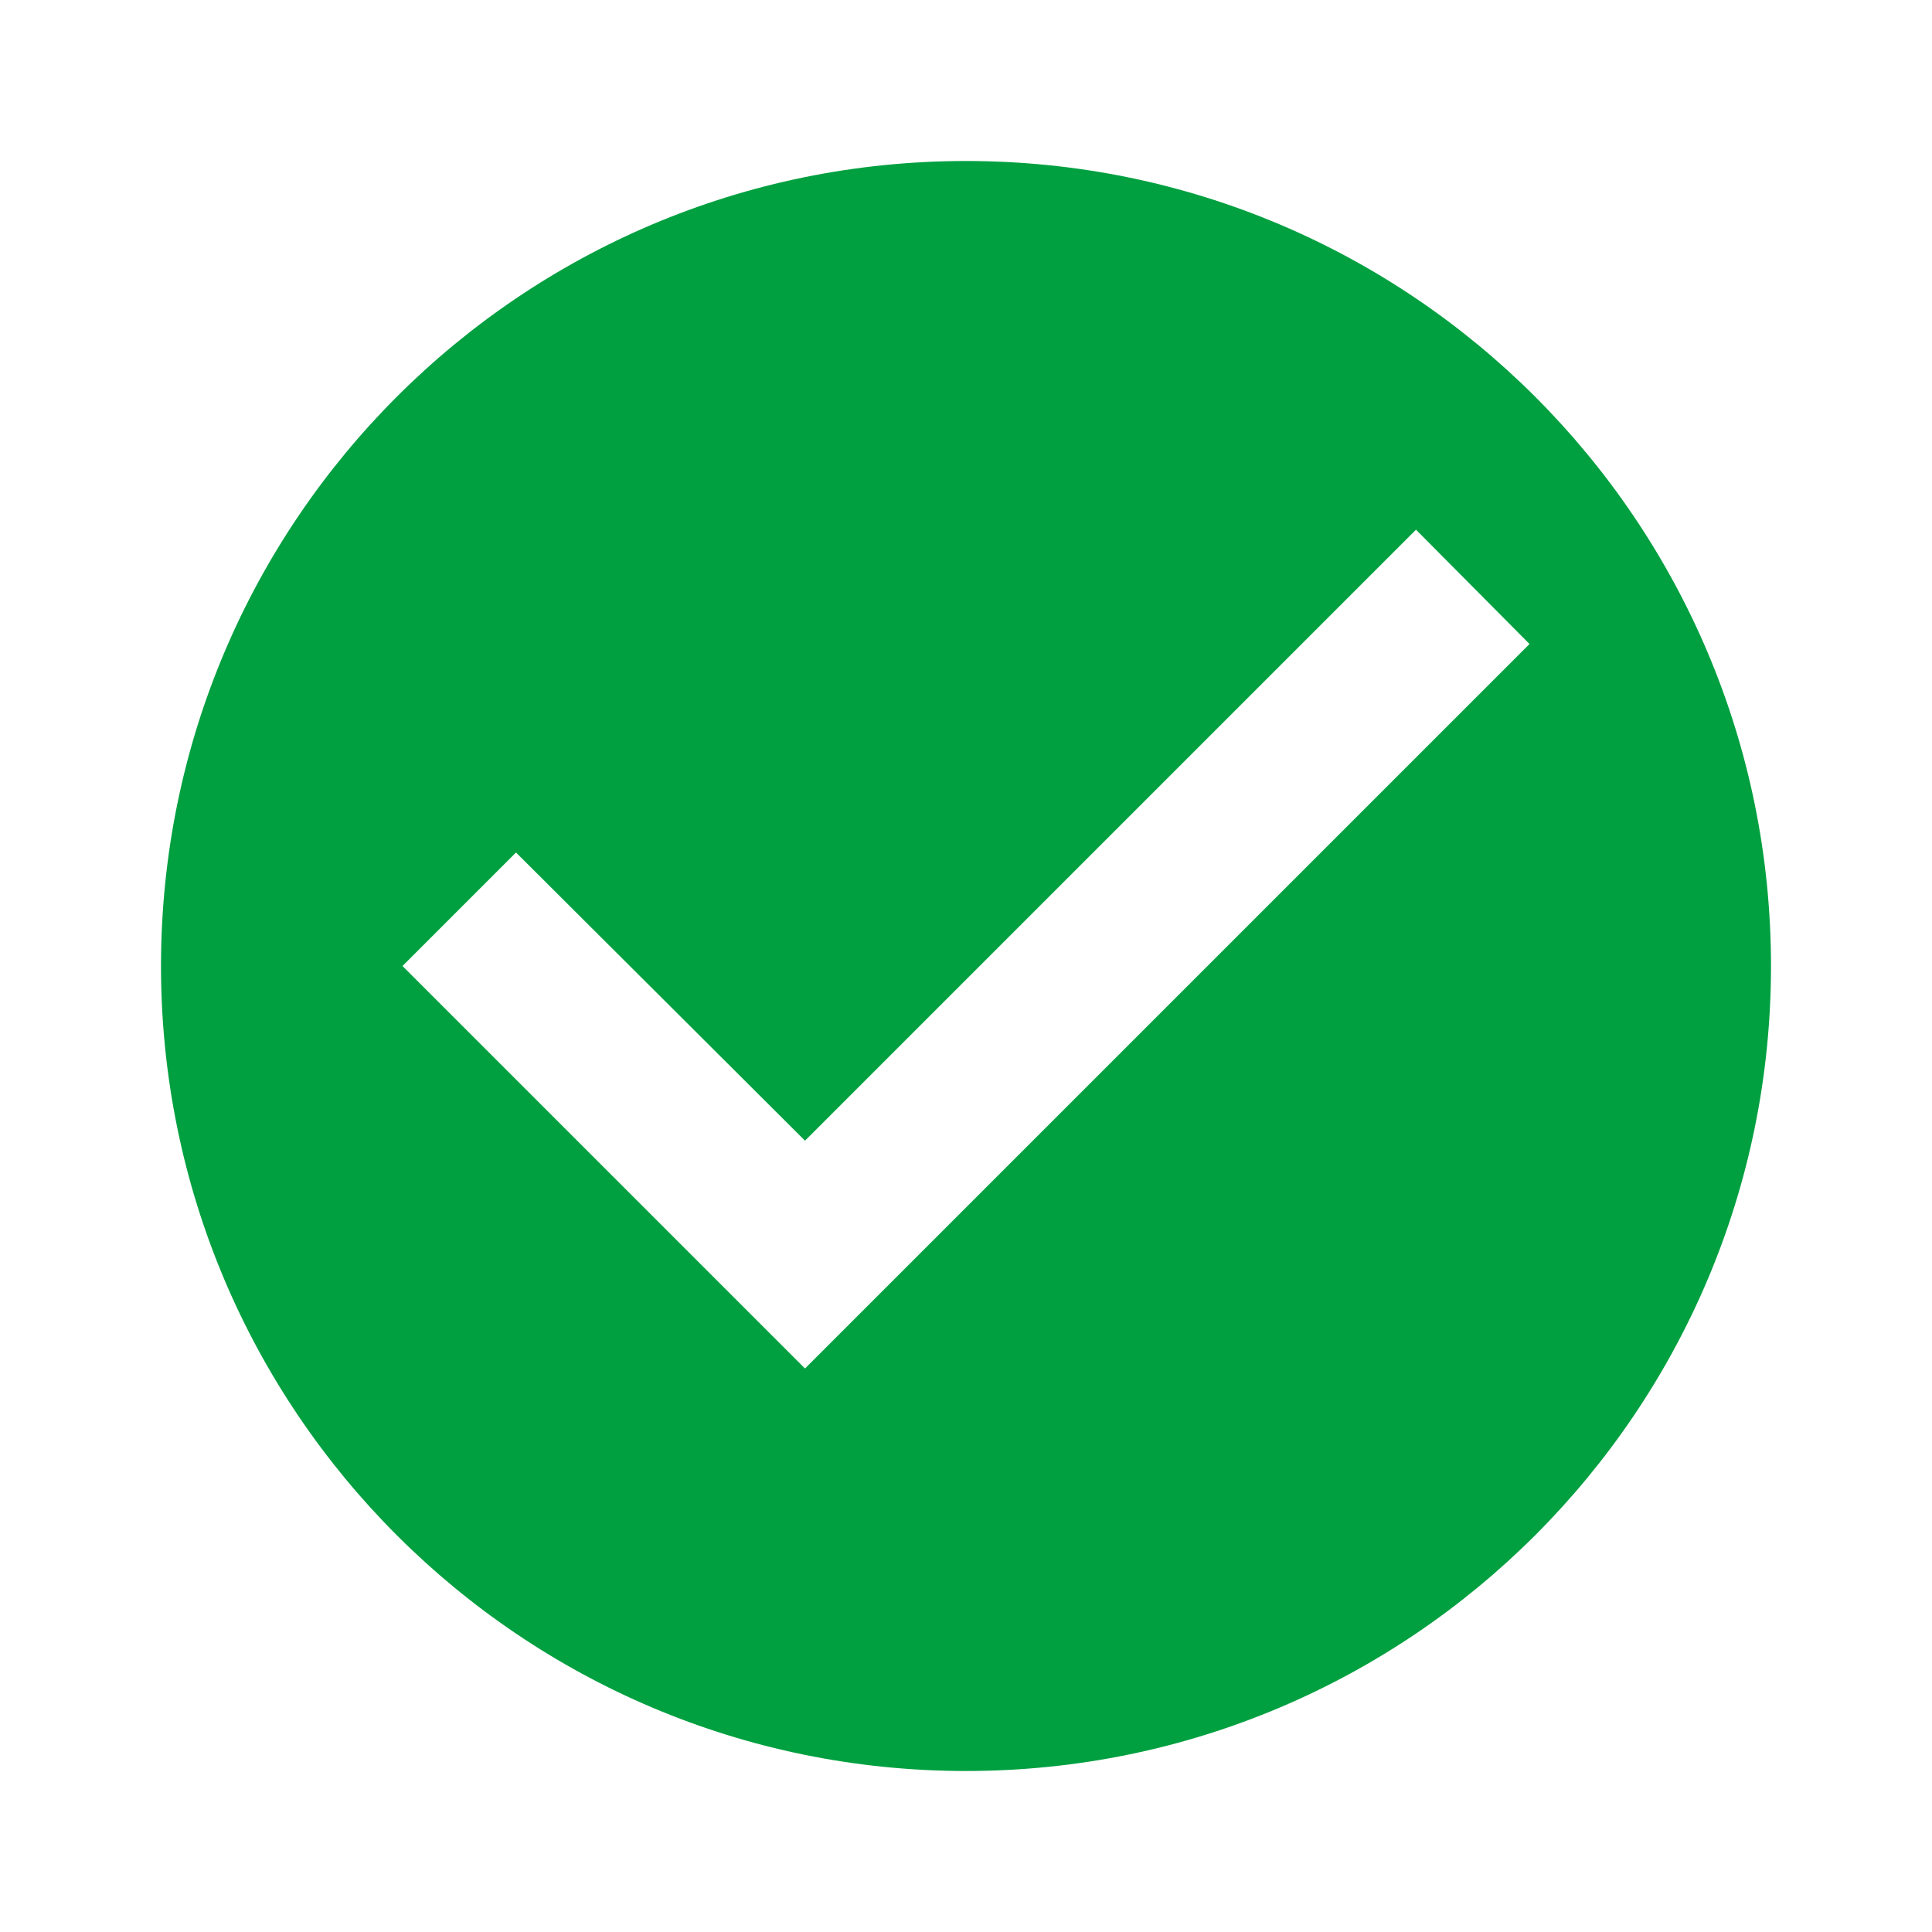
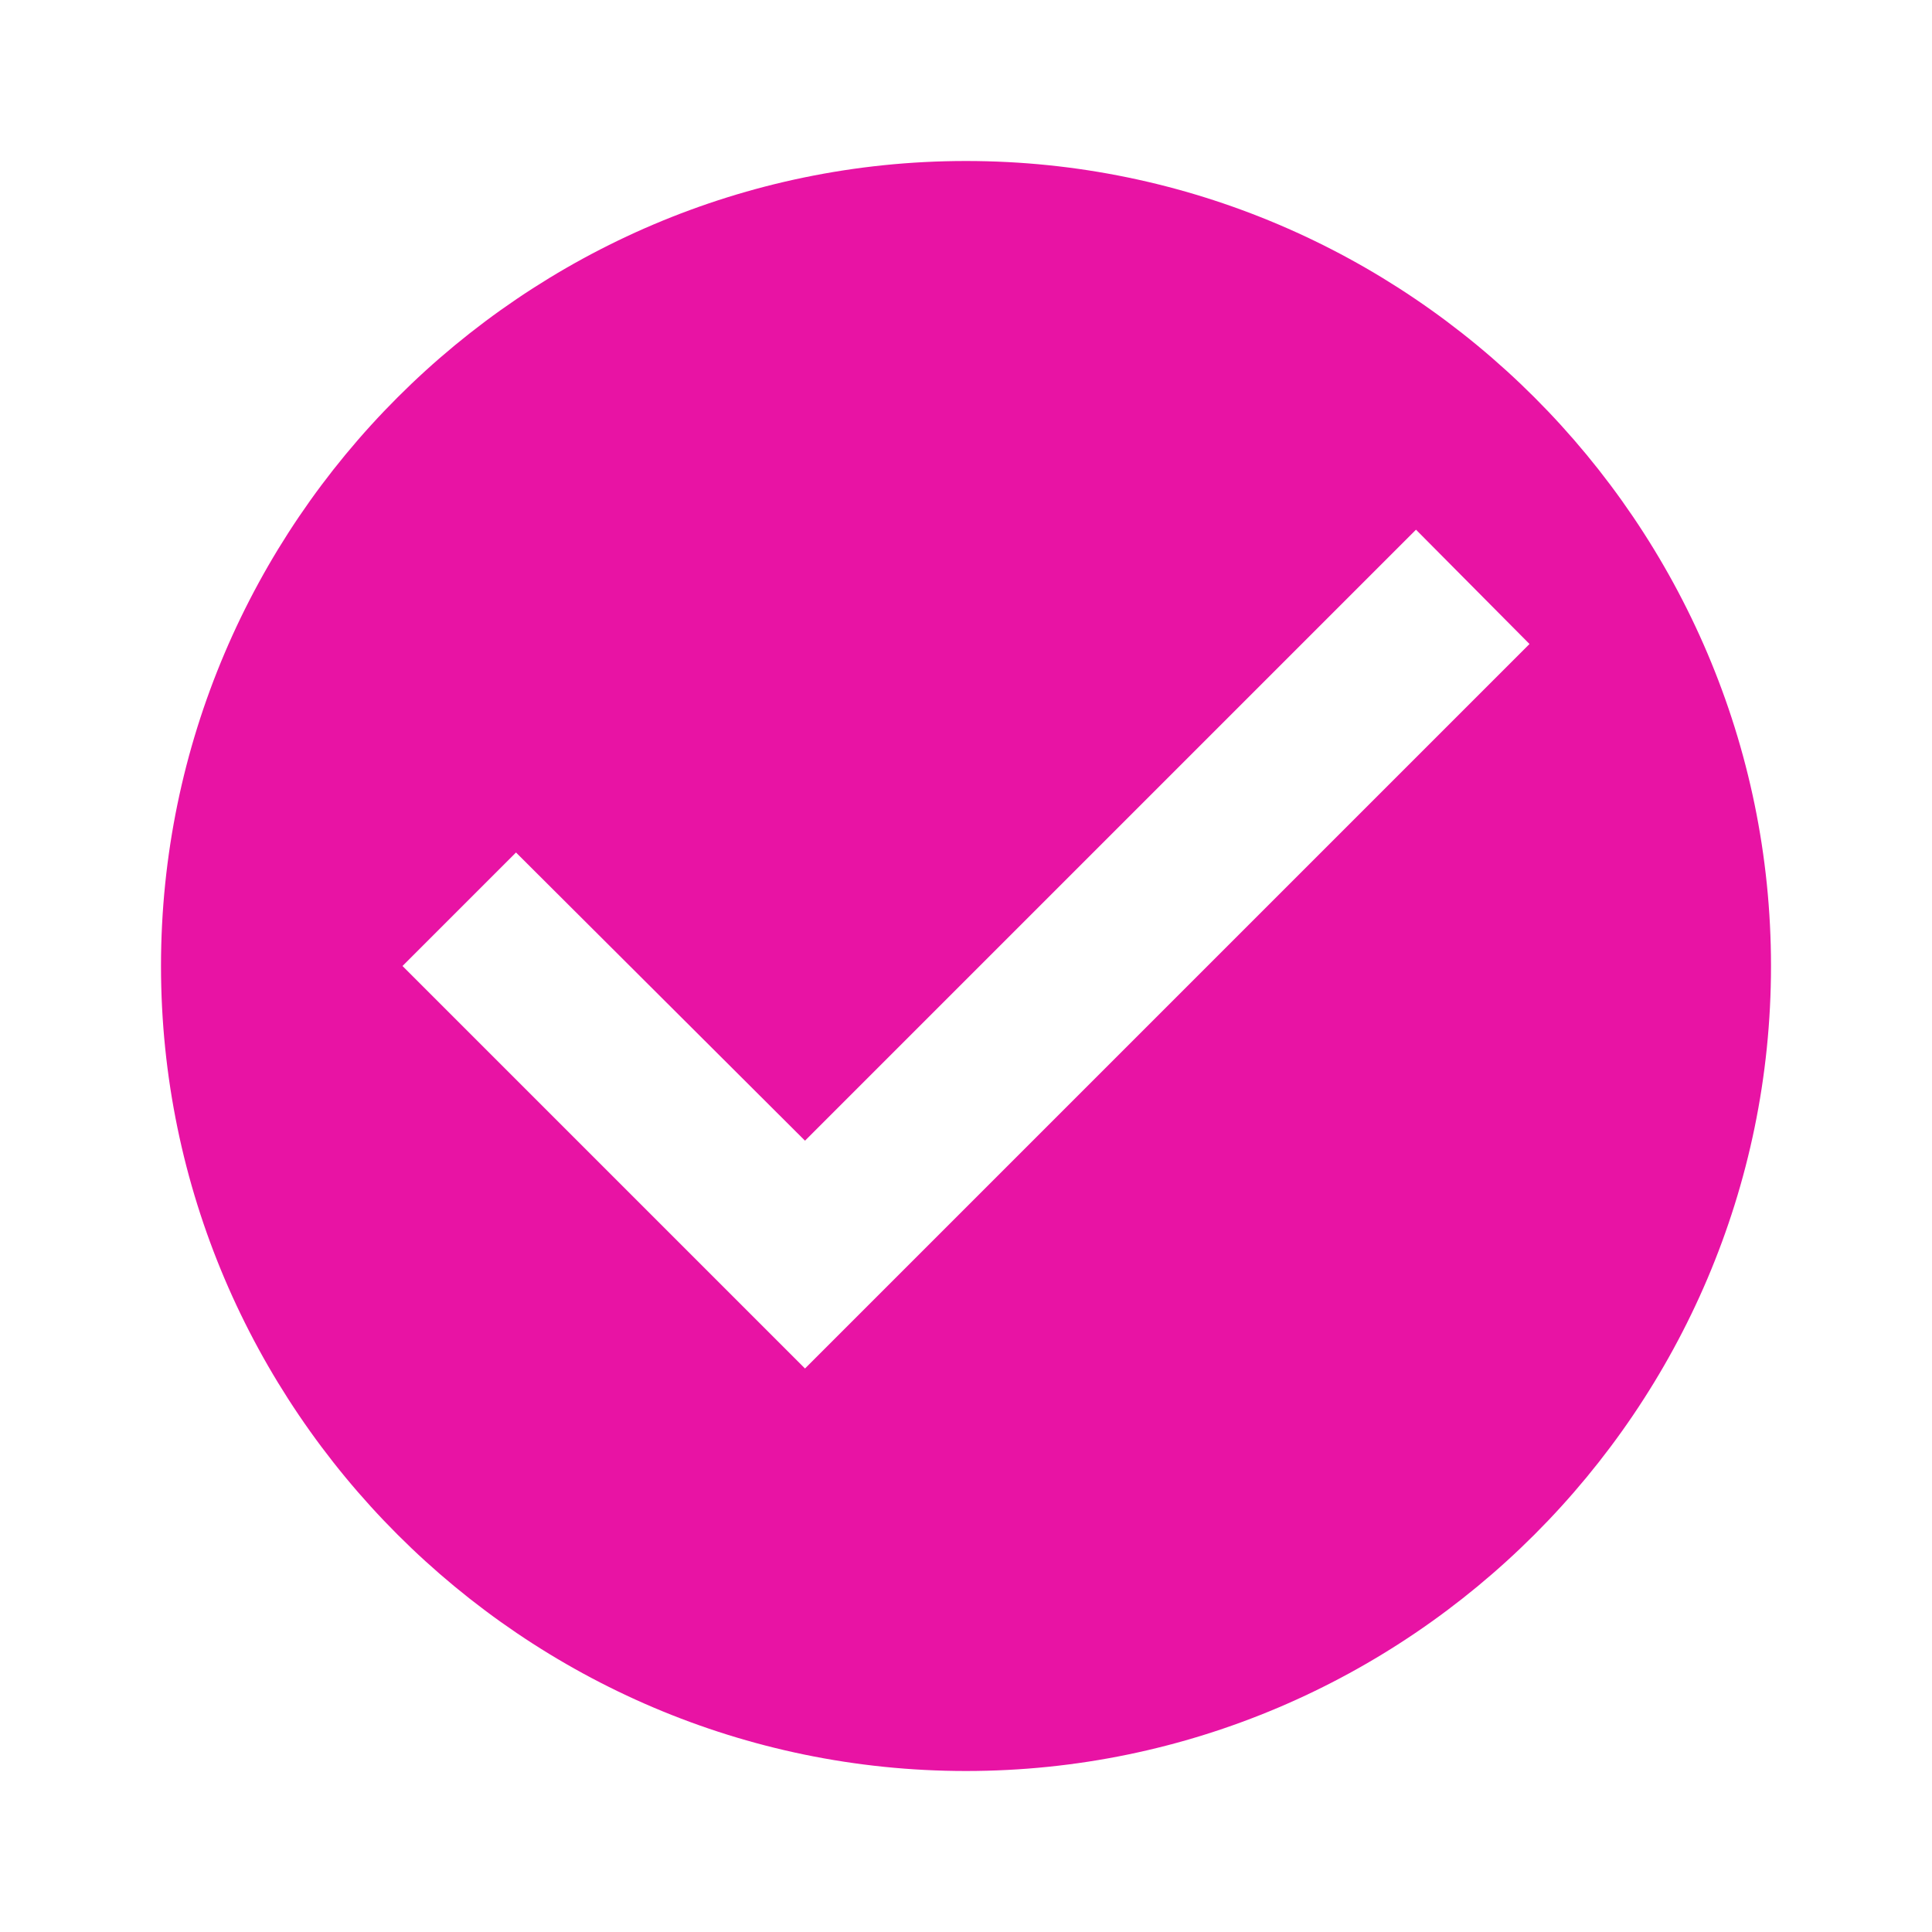
- <svg xmlns="http://www.w3.org/2000/svg" width="24" height="24" viewBox="0 0 24 24">
-   <defs>
-     <style>.a{fill:none;}.b{fill:#00a040;}</style>
-   </defs>
-   <path class="a" d="M0,0H24V24H0Z" />
-   <path class="b" d="M12,2A10,10,0,1,0,22,12,10,10,0,0,0,12,2ZM10,17,5,12l1.41-1.41L10,14.17l7.59-7.59L19,8Z" />
+ <svg xmlns="http://www.w3.org/2000/svg" version="1.1" width="24" height="24" viewBox="0 0 24 24">
+   <path d="M12 2C6.5 2 2 6.5 2 12S6.5 22 12 22 22 17.5 22 12 17.5 2 12 2M10 17L5 12L6.41 10.59L10 14.17L17.59 6.58L19 8L10 17Z" fill="#e813a4" />
</svg>
